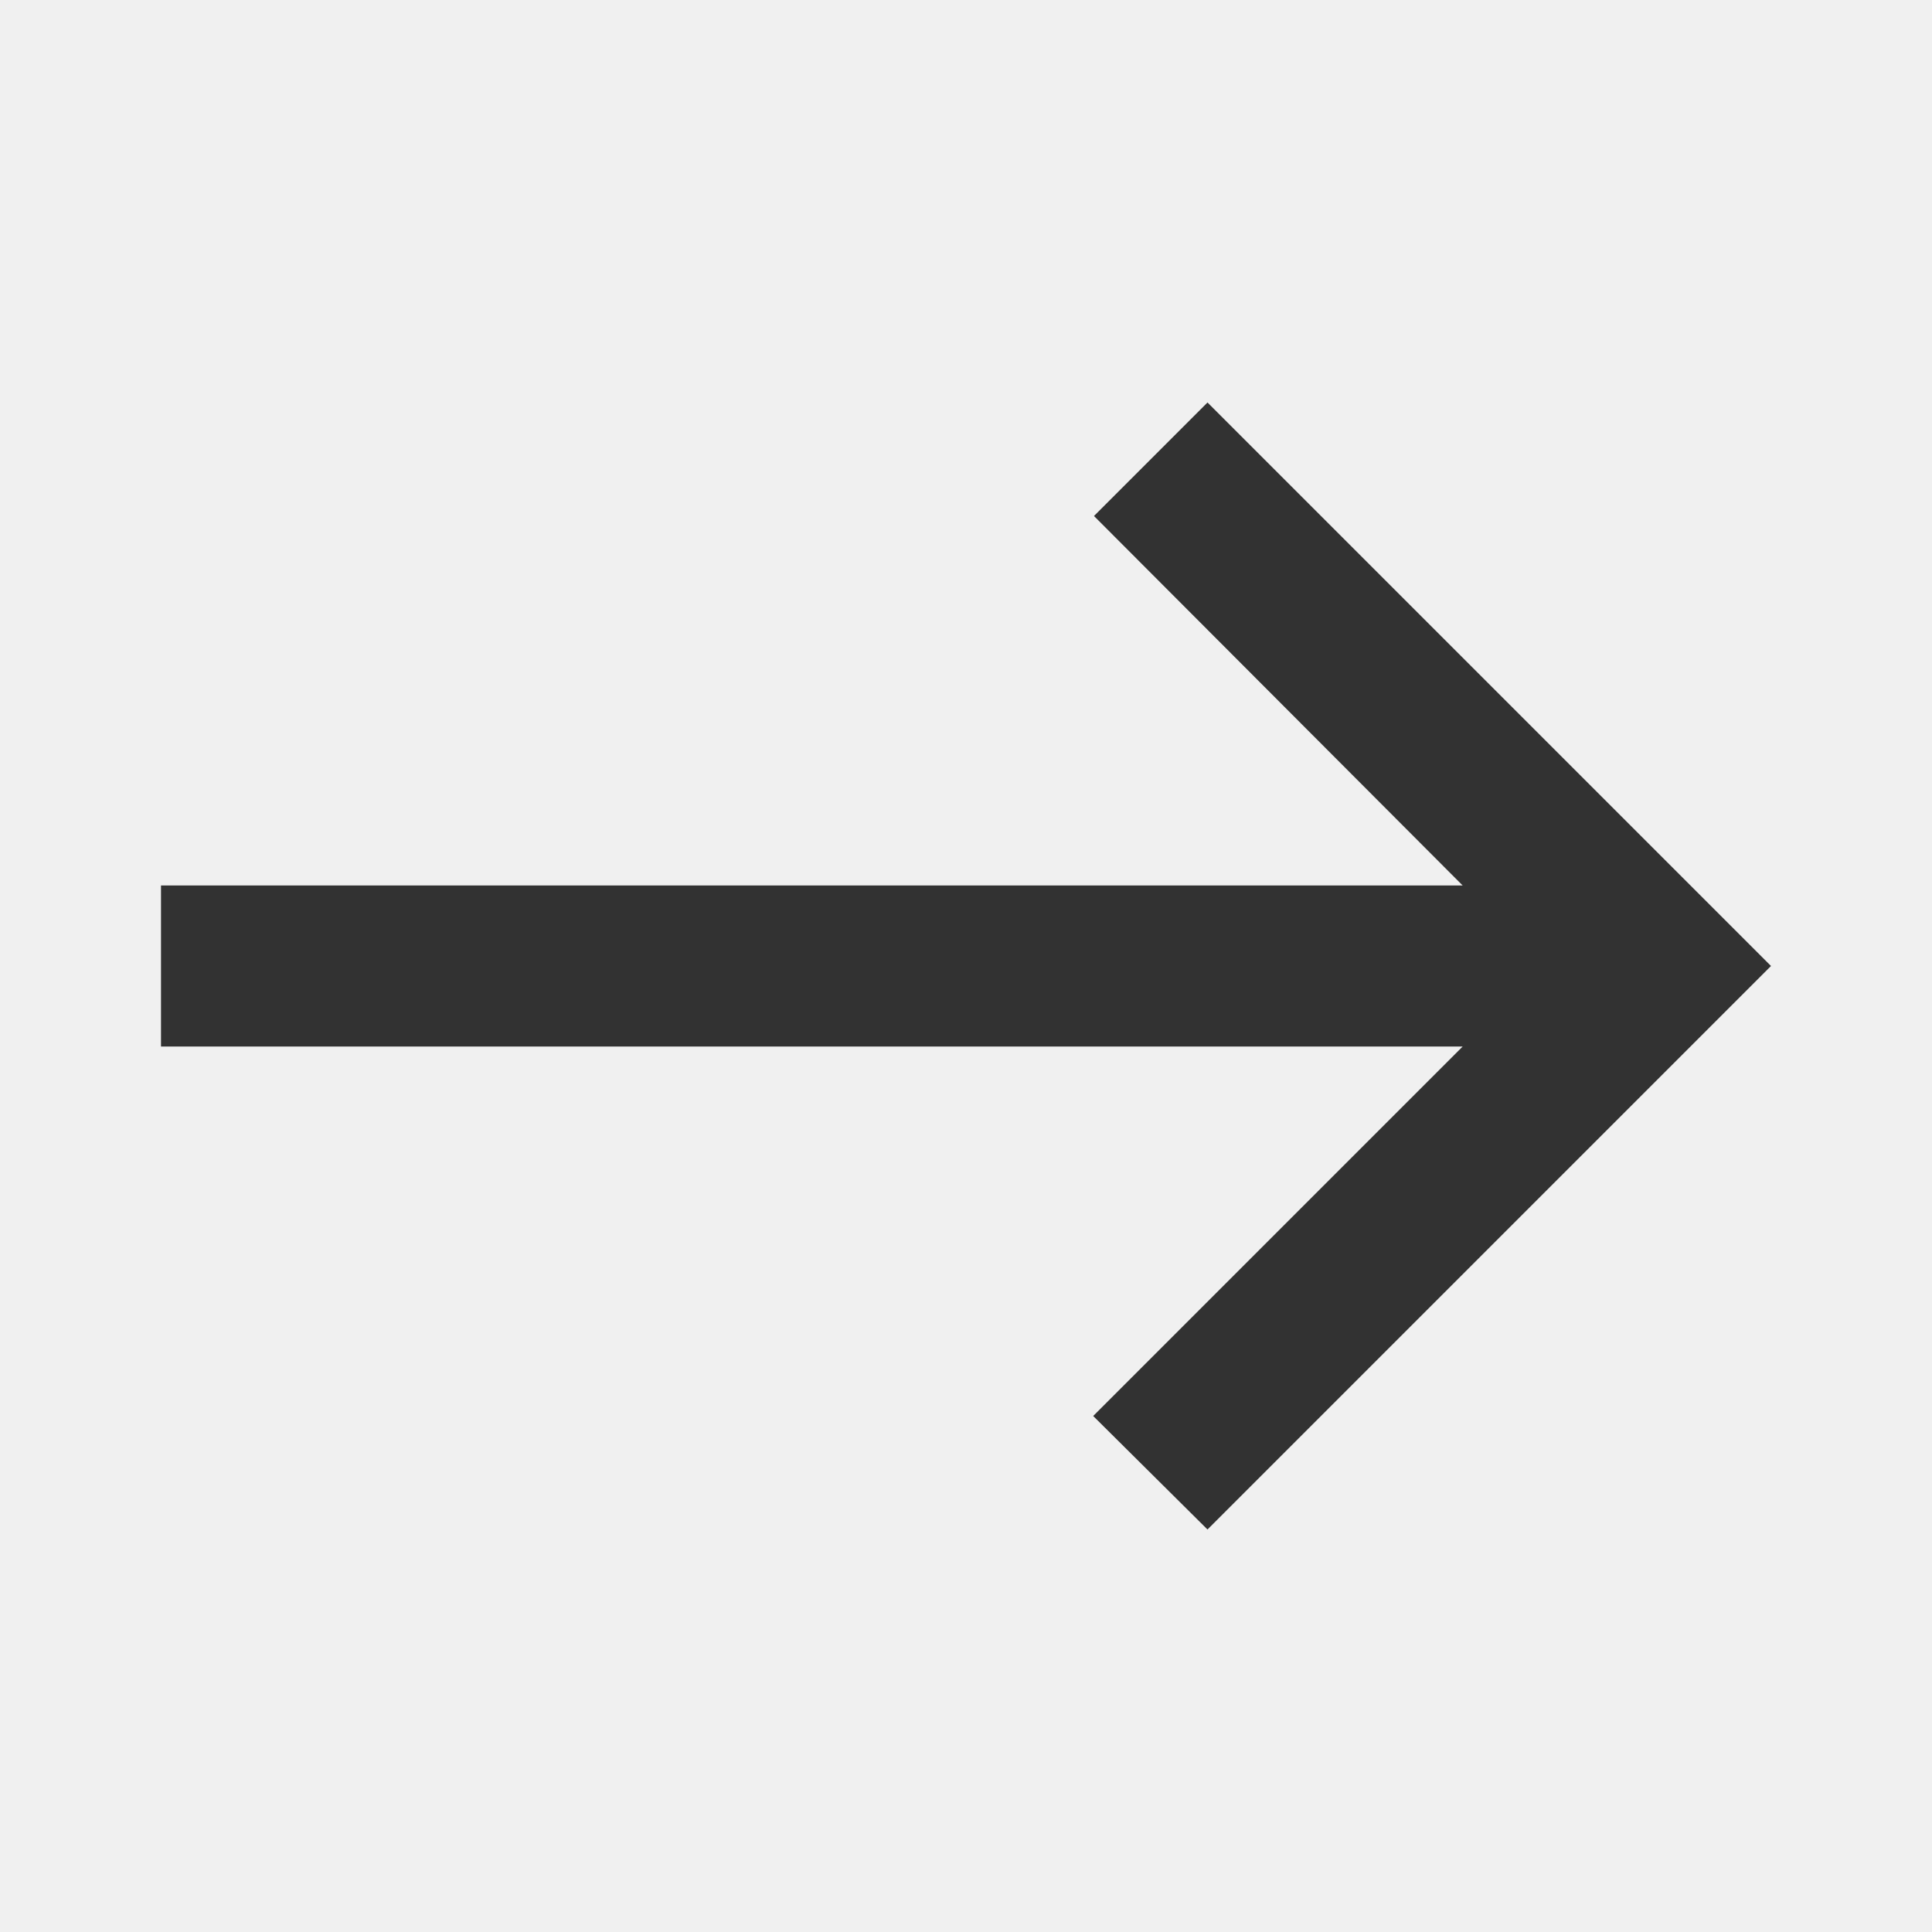
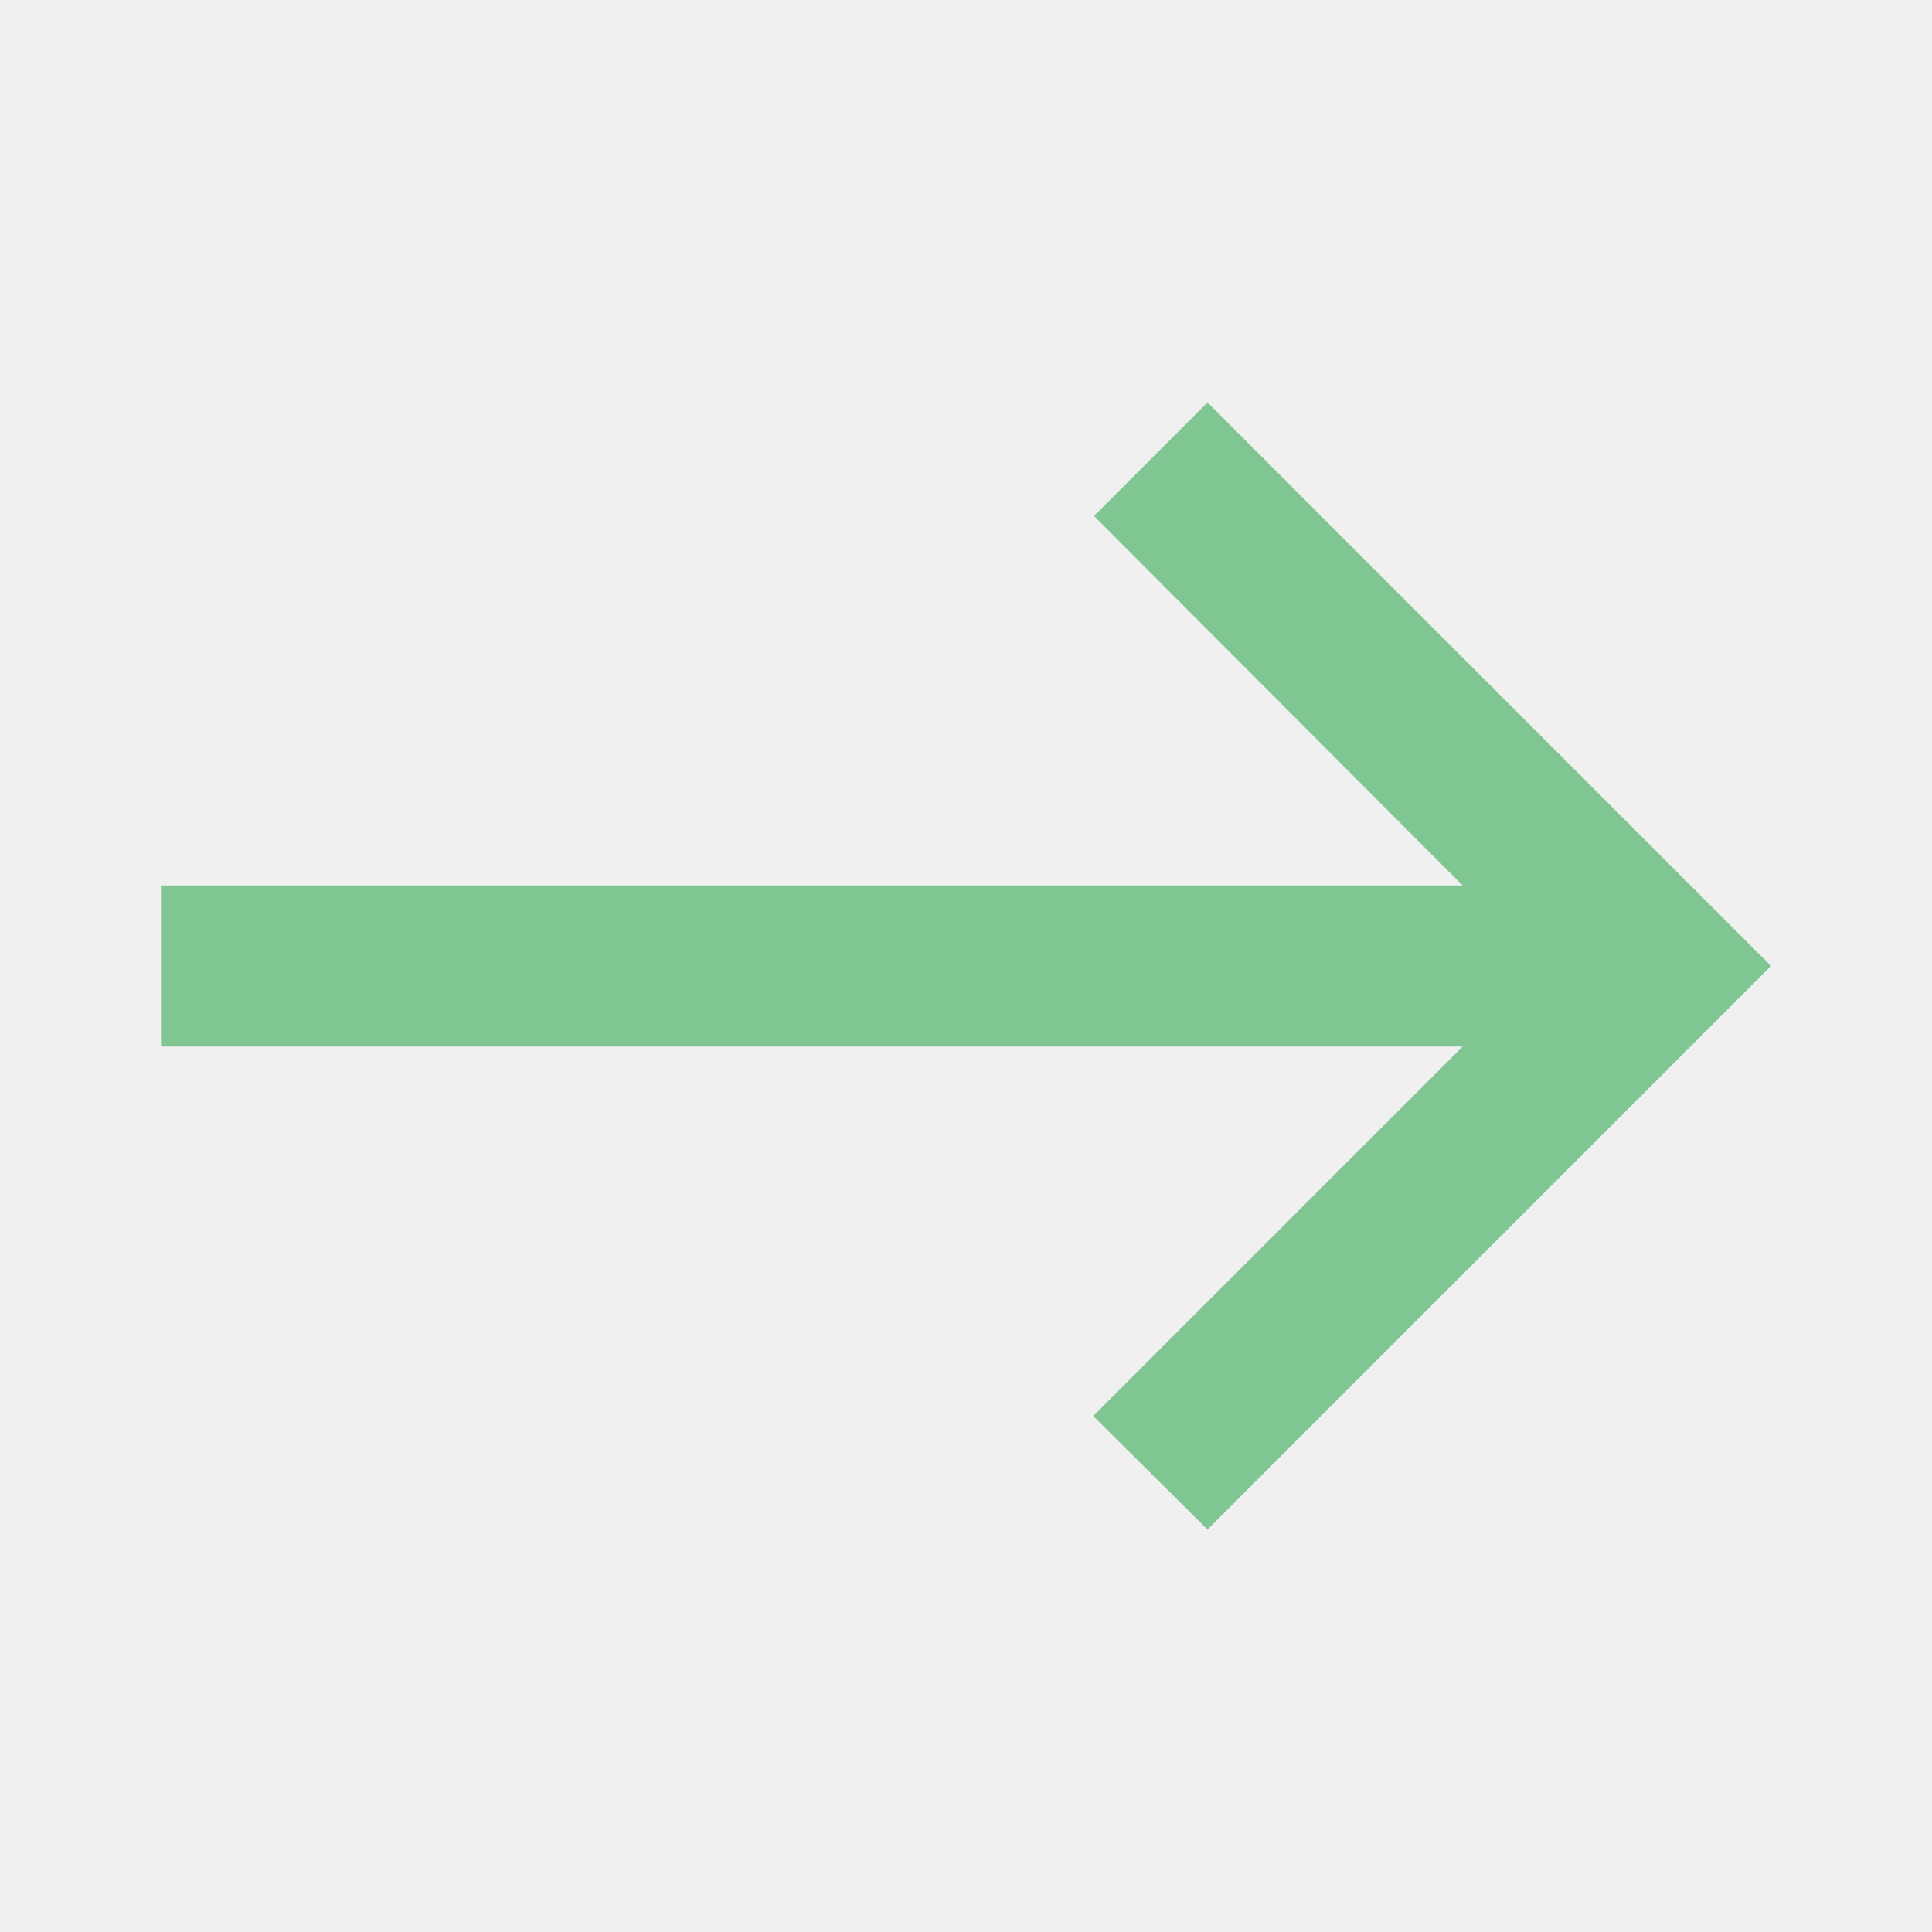
<svg xmlns="http://www.w3.org/2000/svg" width="24" height="24" viewBox="0 0 24 24" fill="none">
  <g clip-path="url(#clip0_3_385)">
-     <path d="M15 5L13.59 6.41L18.17 11H2V13H18.17L13.58 17.59L15 19L22 12L15 5Z" fill="#323232" />
+     <path d="M15 5L13.59 6.41L18.17 11H2V13H18.17L13.58 17.59L15 19L22 12L15 5Z" fill="#80C693" />
  </g>
  <defs>
    <clipPath id="clip0_3_385">
      <rect width="24" height="24" fill="white" />
    </clipPath>
  </defs>
</svg>
